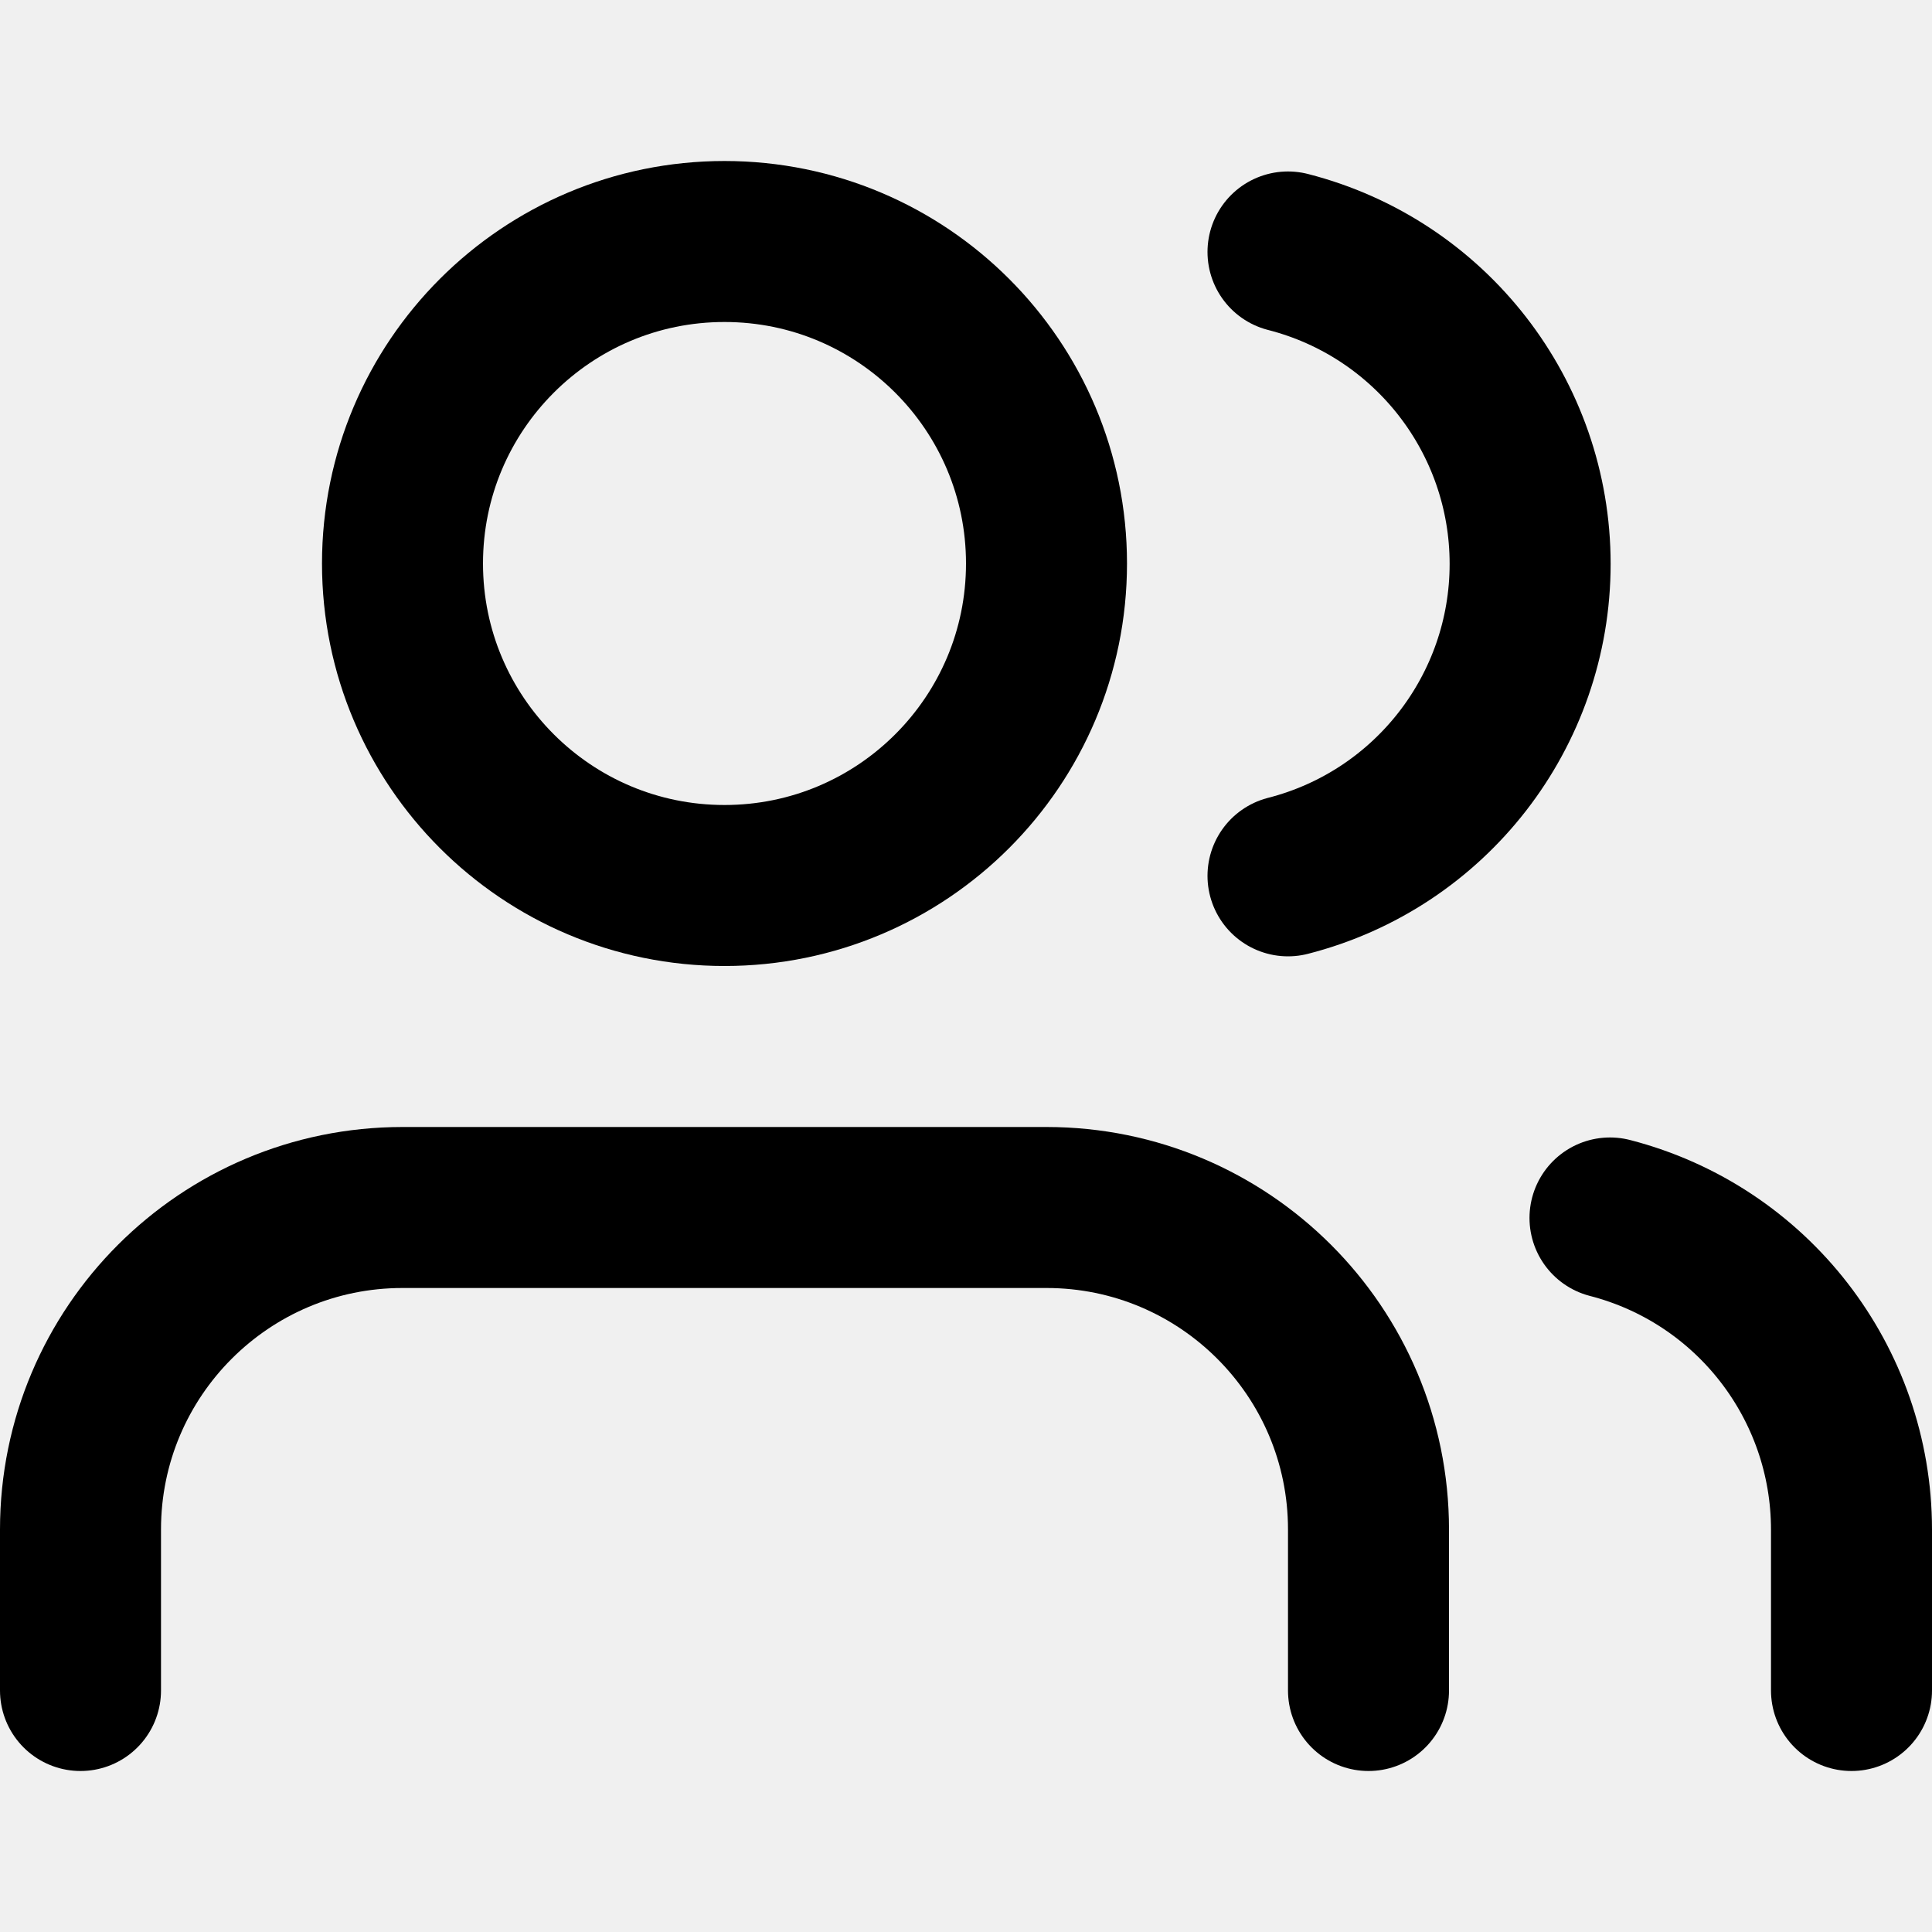
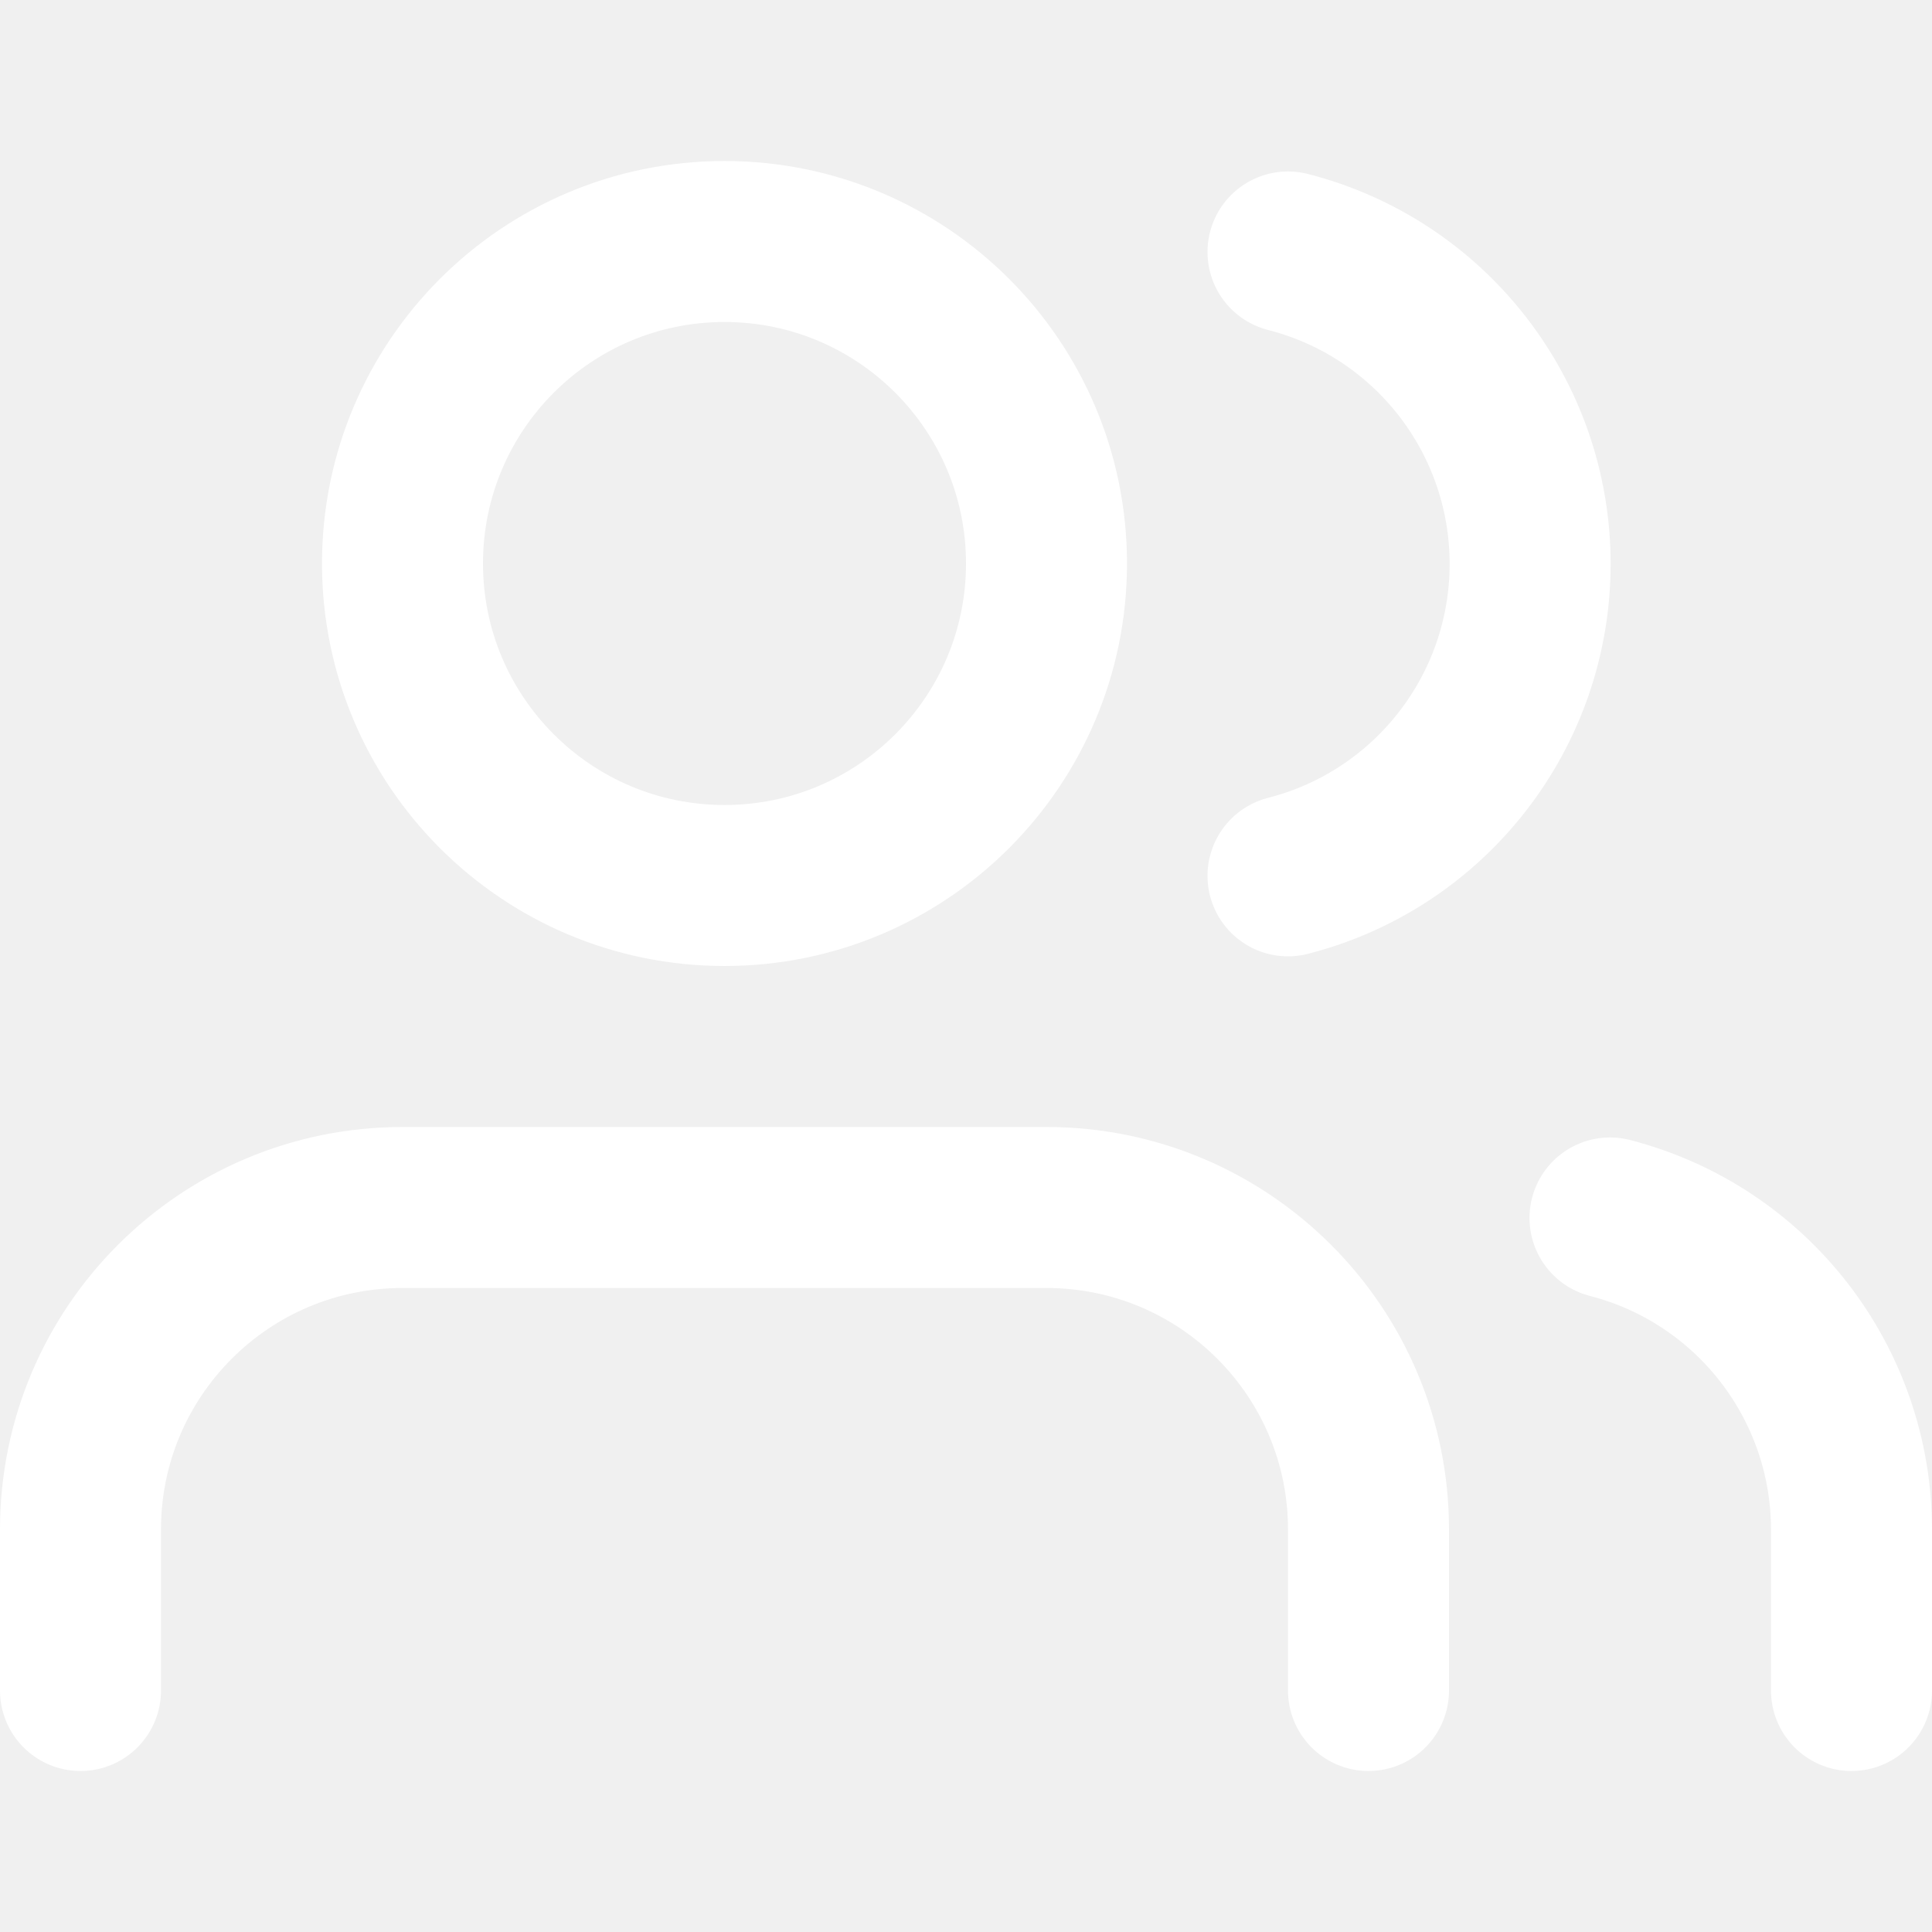
- <svg xmlns="http://www.w3.org/2000/svg" width="24" height="24" viewBox="0 0 24 24" fill="none" stroke="currentColor" stroke-width="2" stroke-linecap="round" stroke-linejoin="round" class="feather feather-users">
+ <svg xmlns="http://www.w3.org/2000/svg" width="24" height="24" viewBox="0 0 24 24" fill="none" stroke="white" stroke-width="2" stroke-linecap="round" stroke-linejoin="round" class="feather feather-users">
  <path d="M17 21v-2a4 4 0 0 0-4-4H5a4 4 0 0 0-4 4v2" />
  <circle cx="9" cy="7" r="4" />
  <path d="M23 21v-2a4 4 0 0 0-3-3.87" />
  <path d="M16 3.13a4 4 0 0 1 0 7.75" />
</svg>
